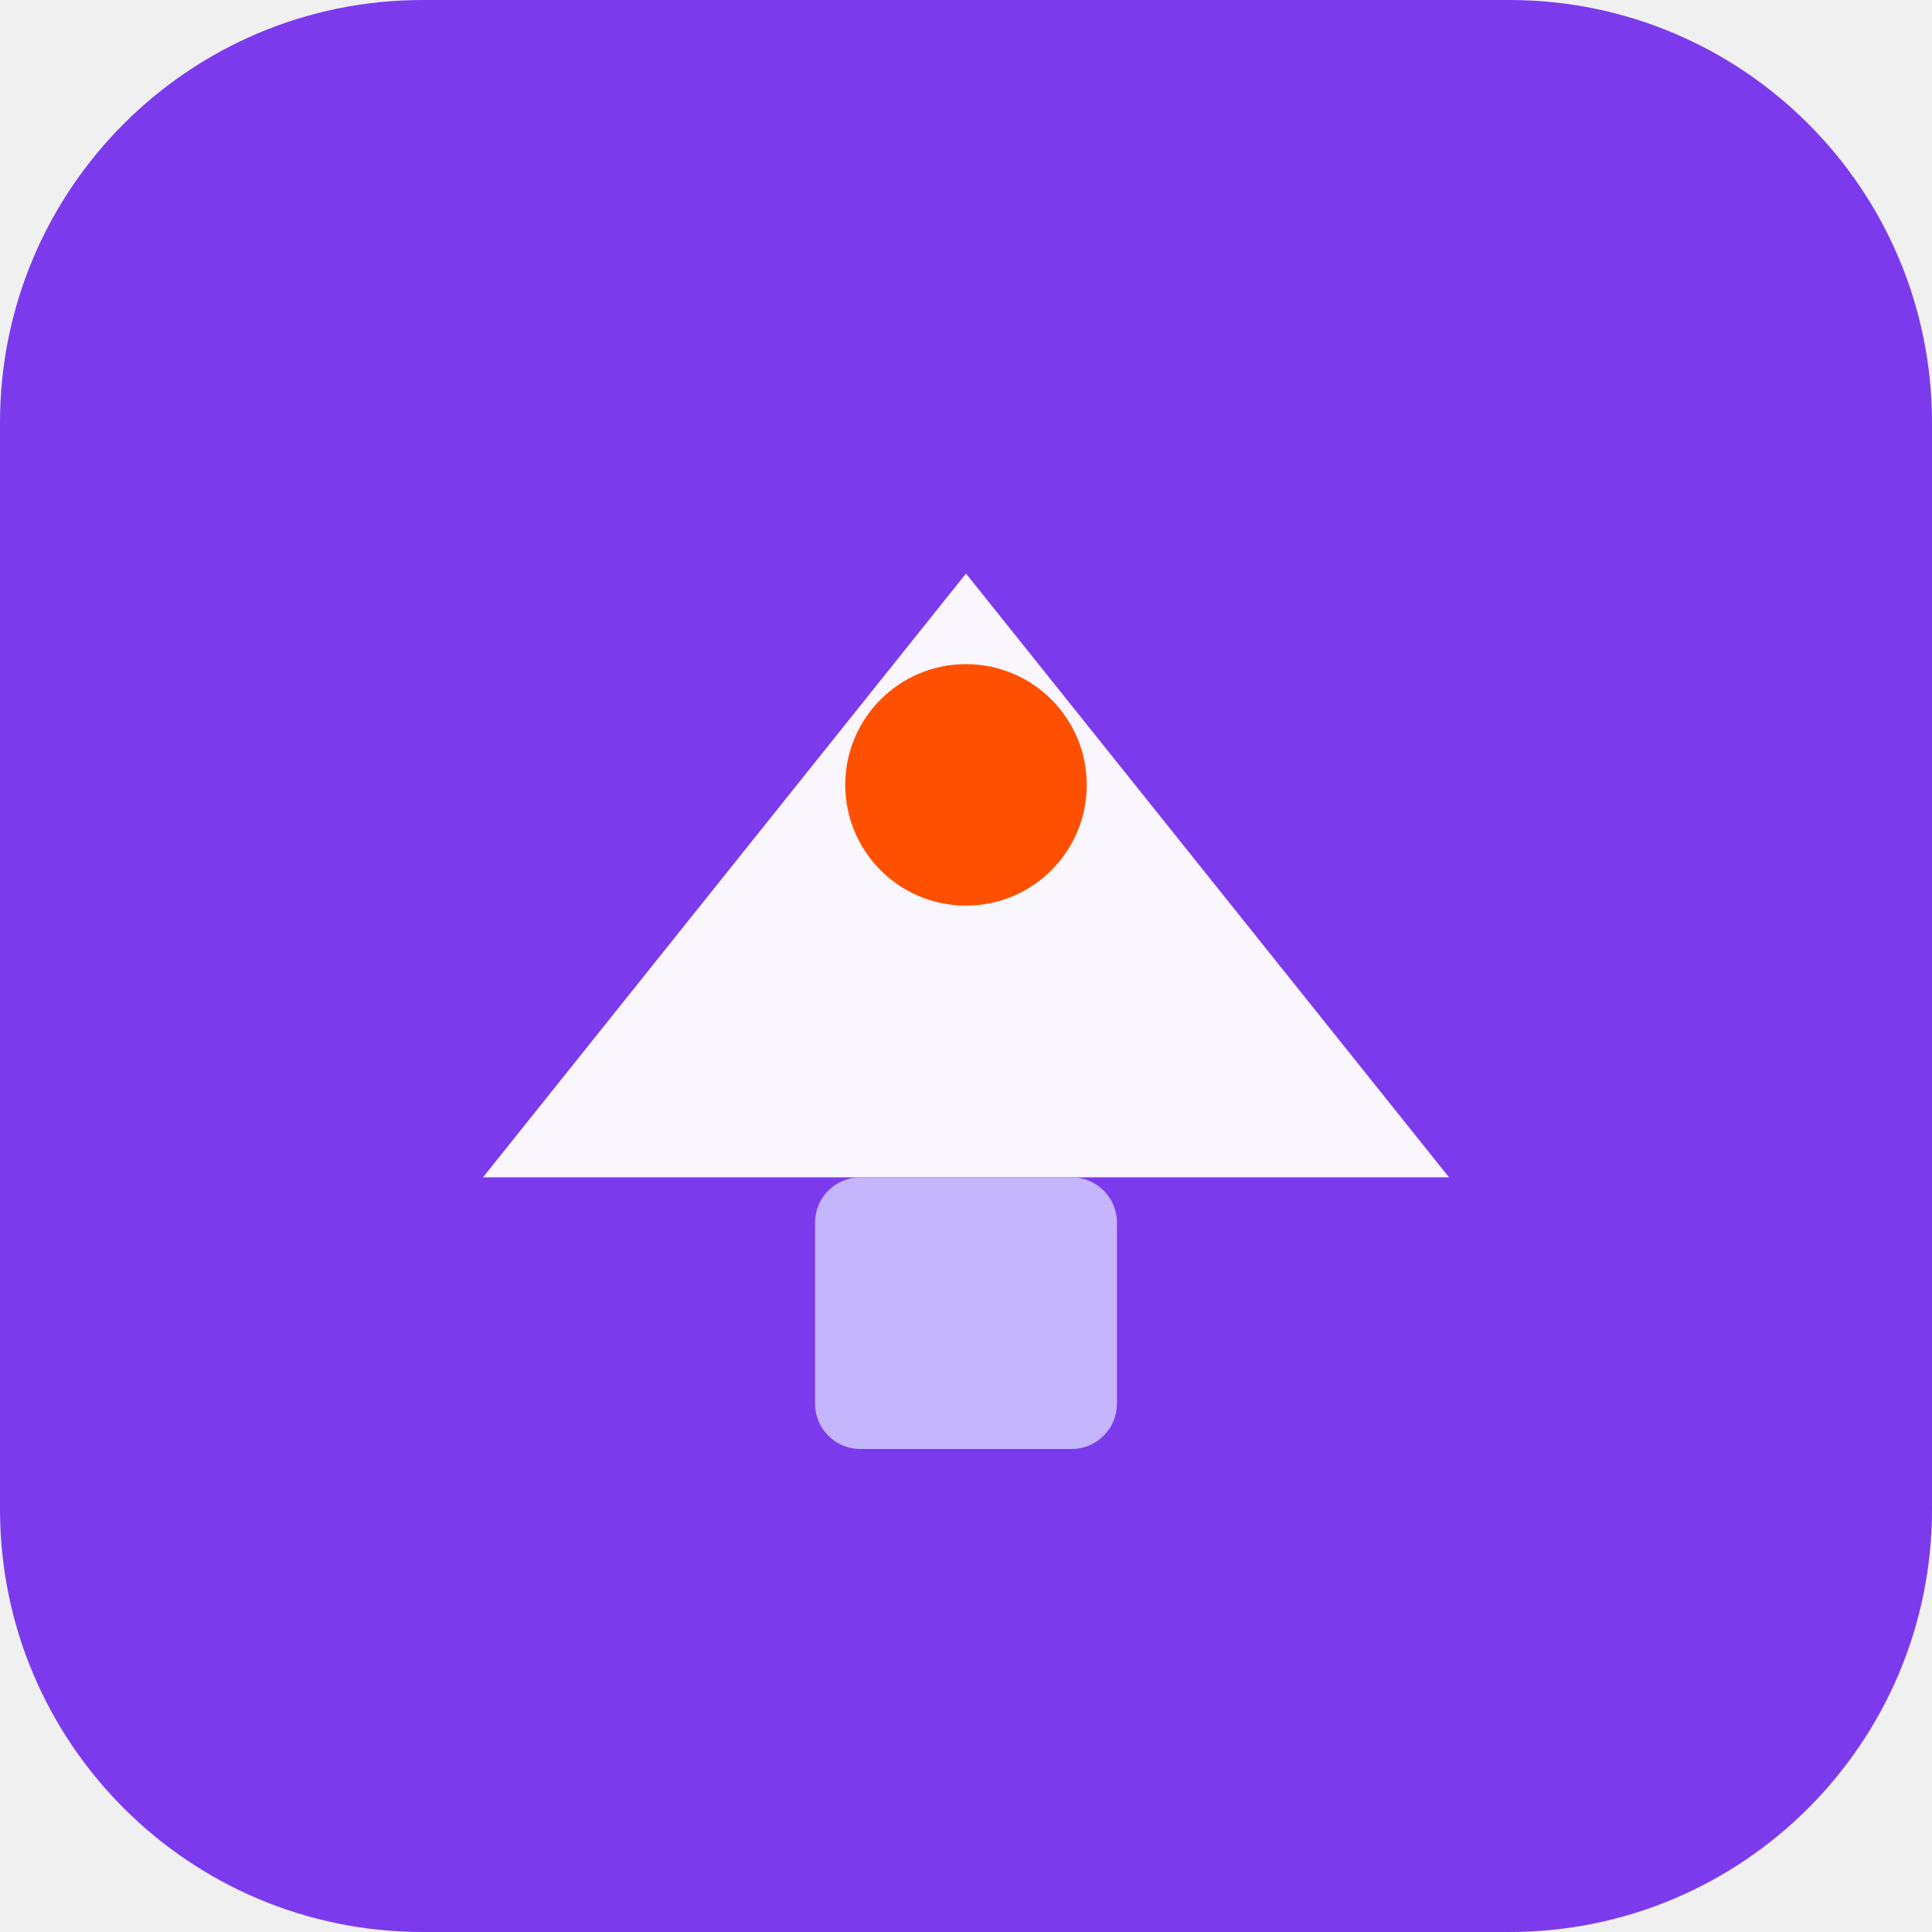
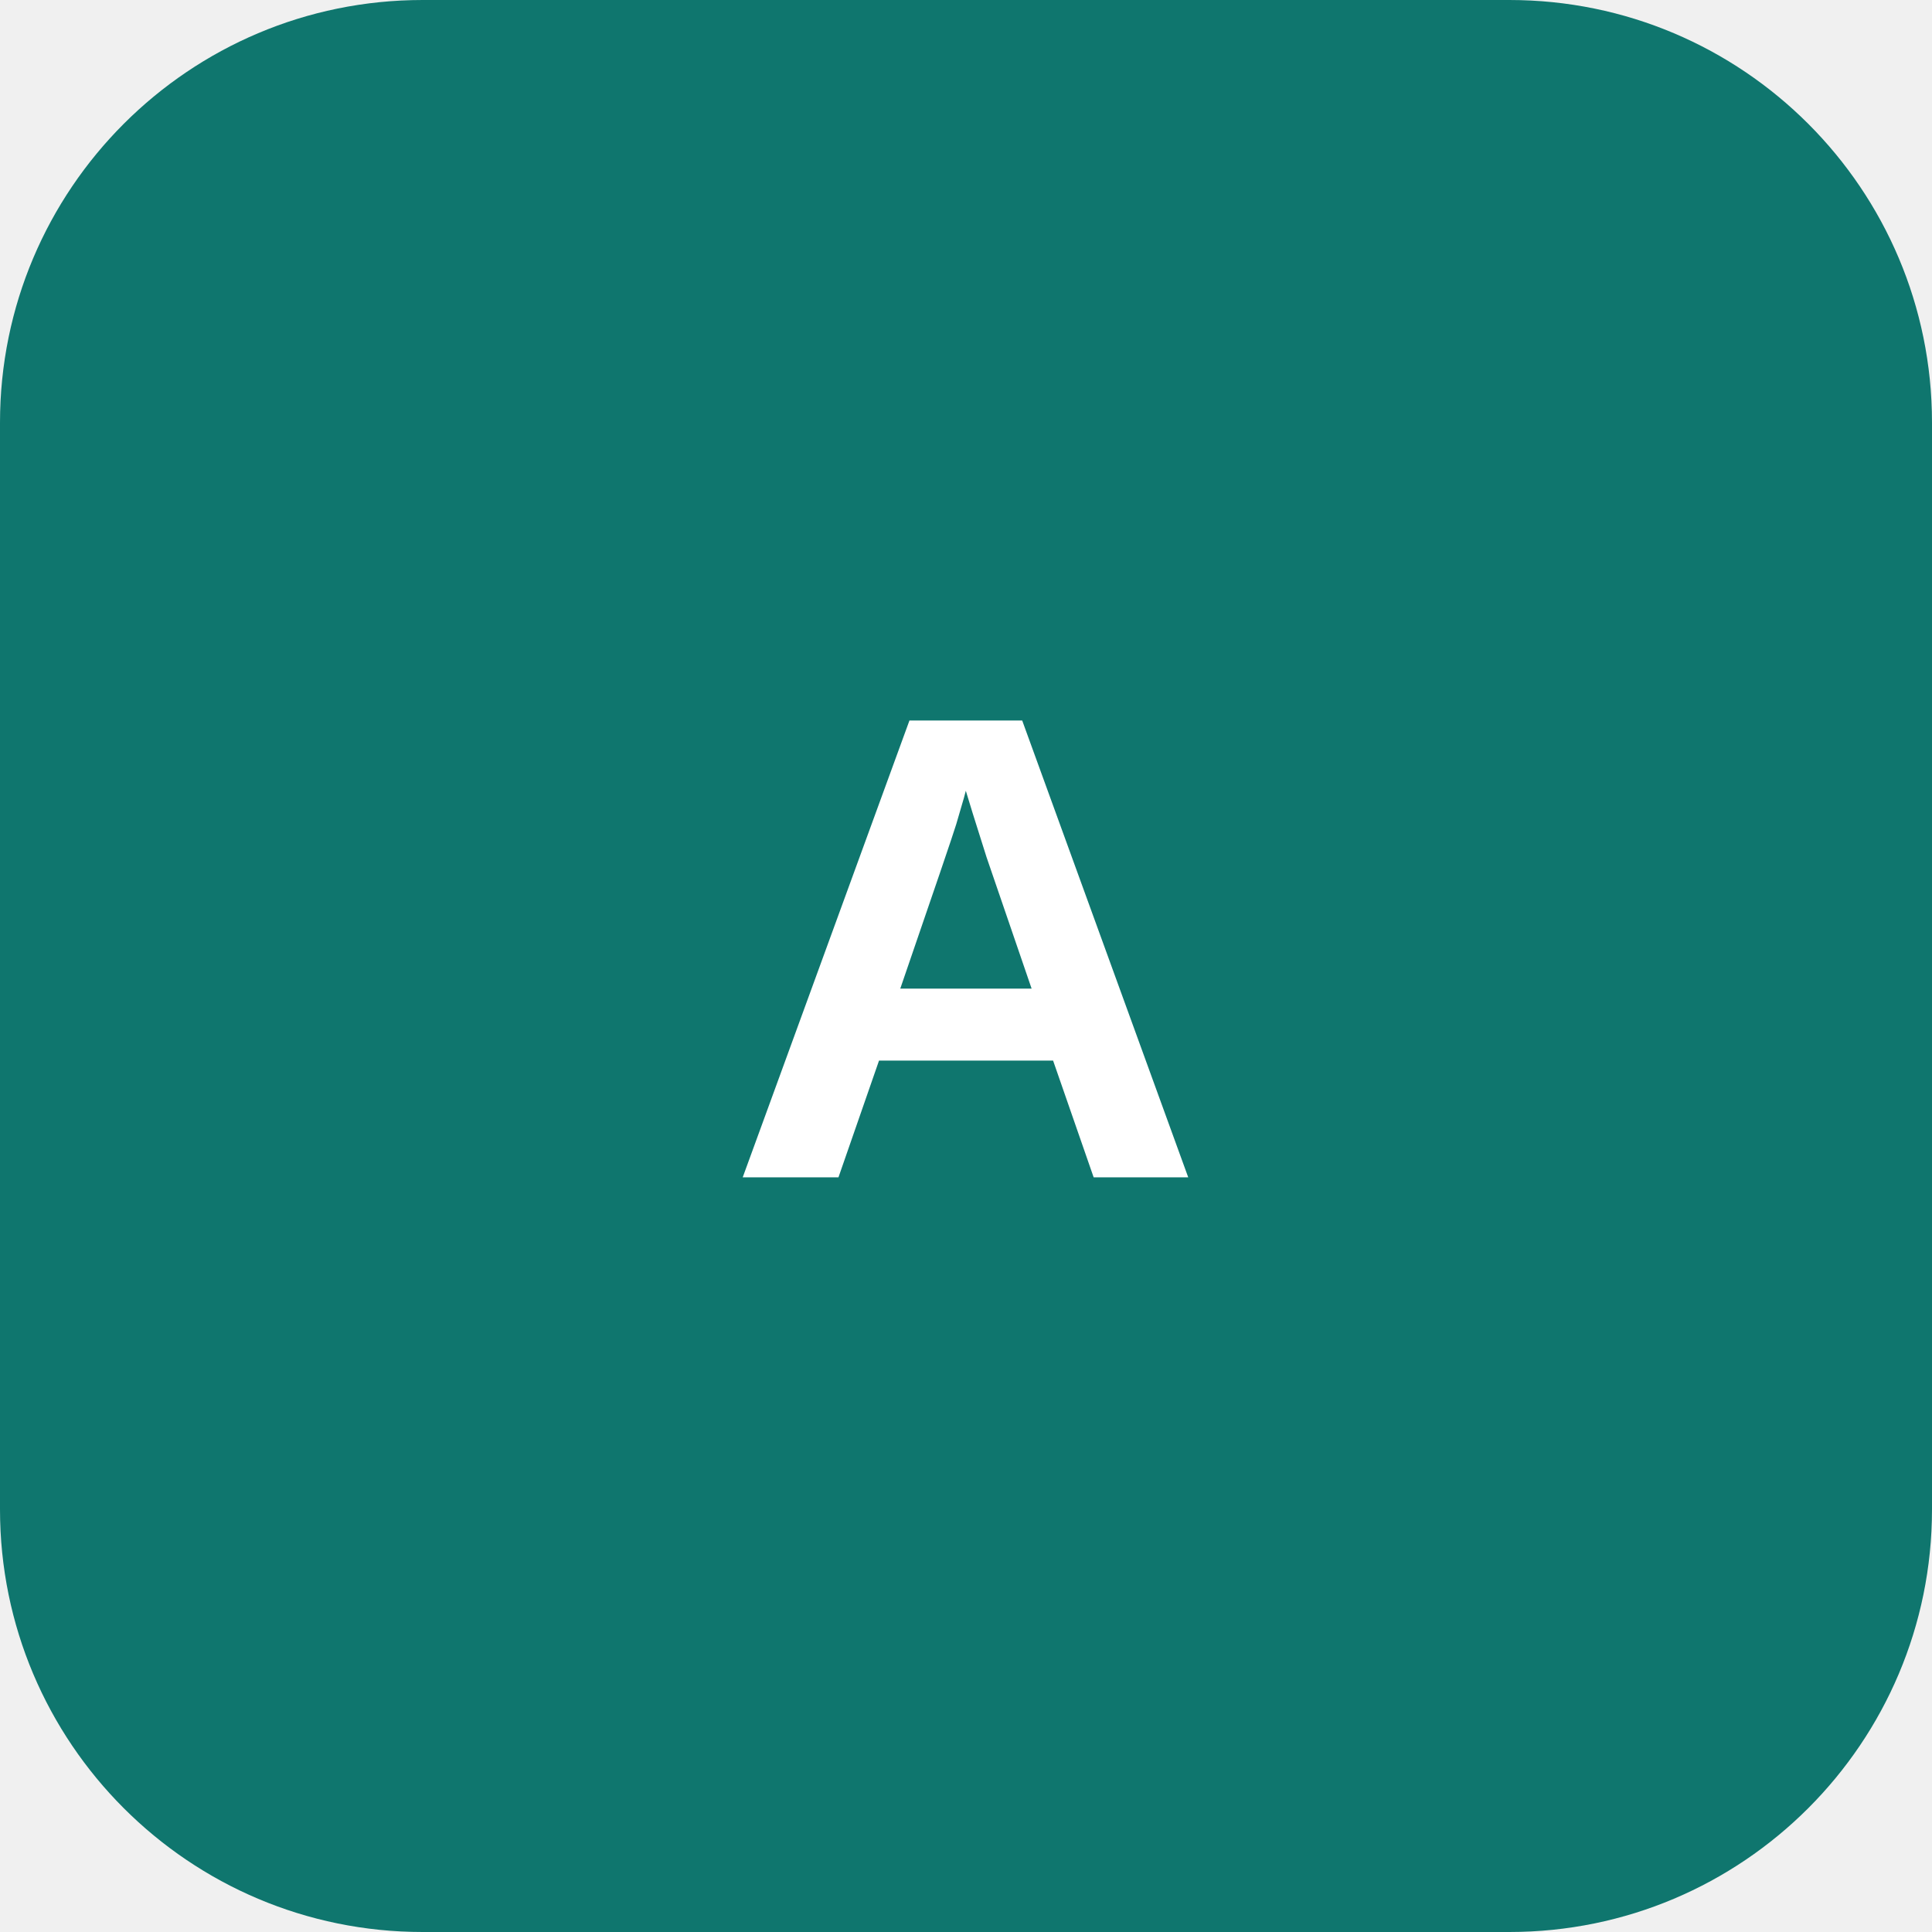
- <svg xmlns="http://www.w3.org/2000/svg" viewBox="0 0 128 128" fill="none">
-   <rect width="128" height="128" rx="28" fill="#7C3AED" />
-   <path d="M32 78l32-40 32 40H32z" fill="#fff" opacity=".95" />
-   <rect x="54" y="78" width="20" height="18" rx="3" fill="#C4B5FD" />
-   <circle cx="64" cy="52" r="8" fill="#FF4F00" />
+ <svg xmlns="http://www.w3.org/2000/svg" width="128" height="128" viewBox="0 0 128 128">
+   <rect width="128" height="128" rx="28" fill="#0f766e" />
+   <text x="64" y="78" text-anchor="middle" font-family="Arial,sans-serif" font-size="44" font-weight="700" fill="#fff">A</text>
</svg>
